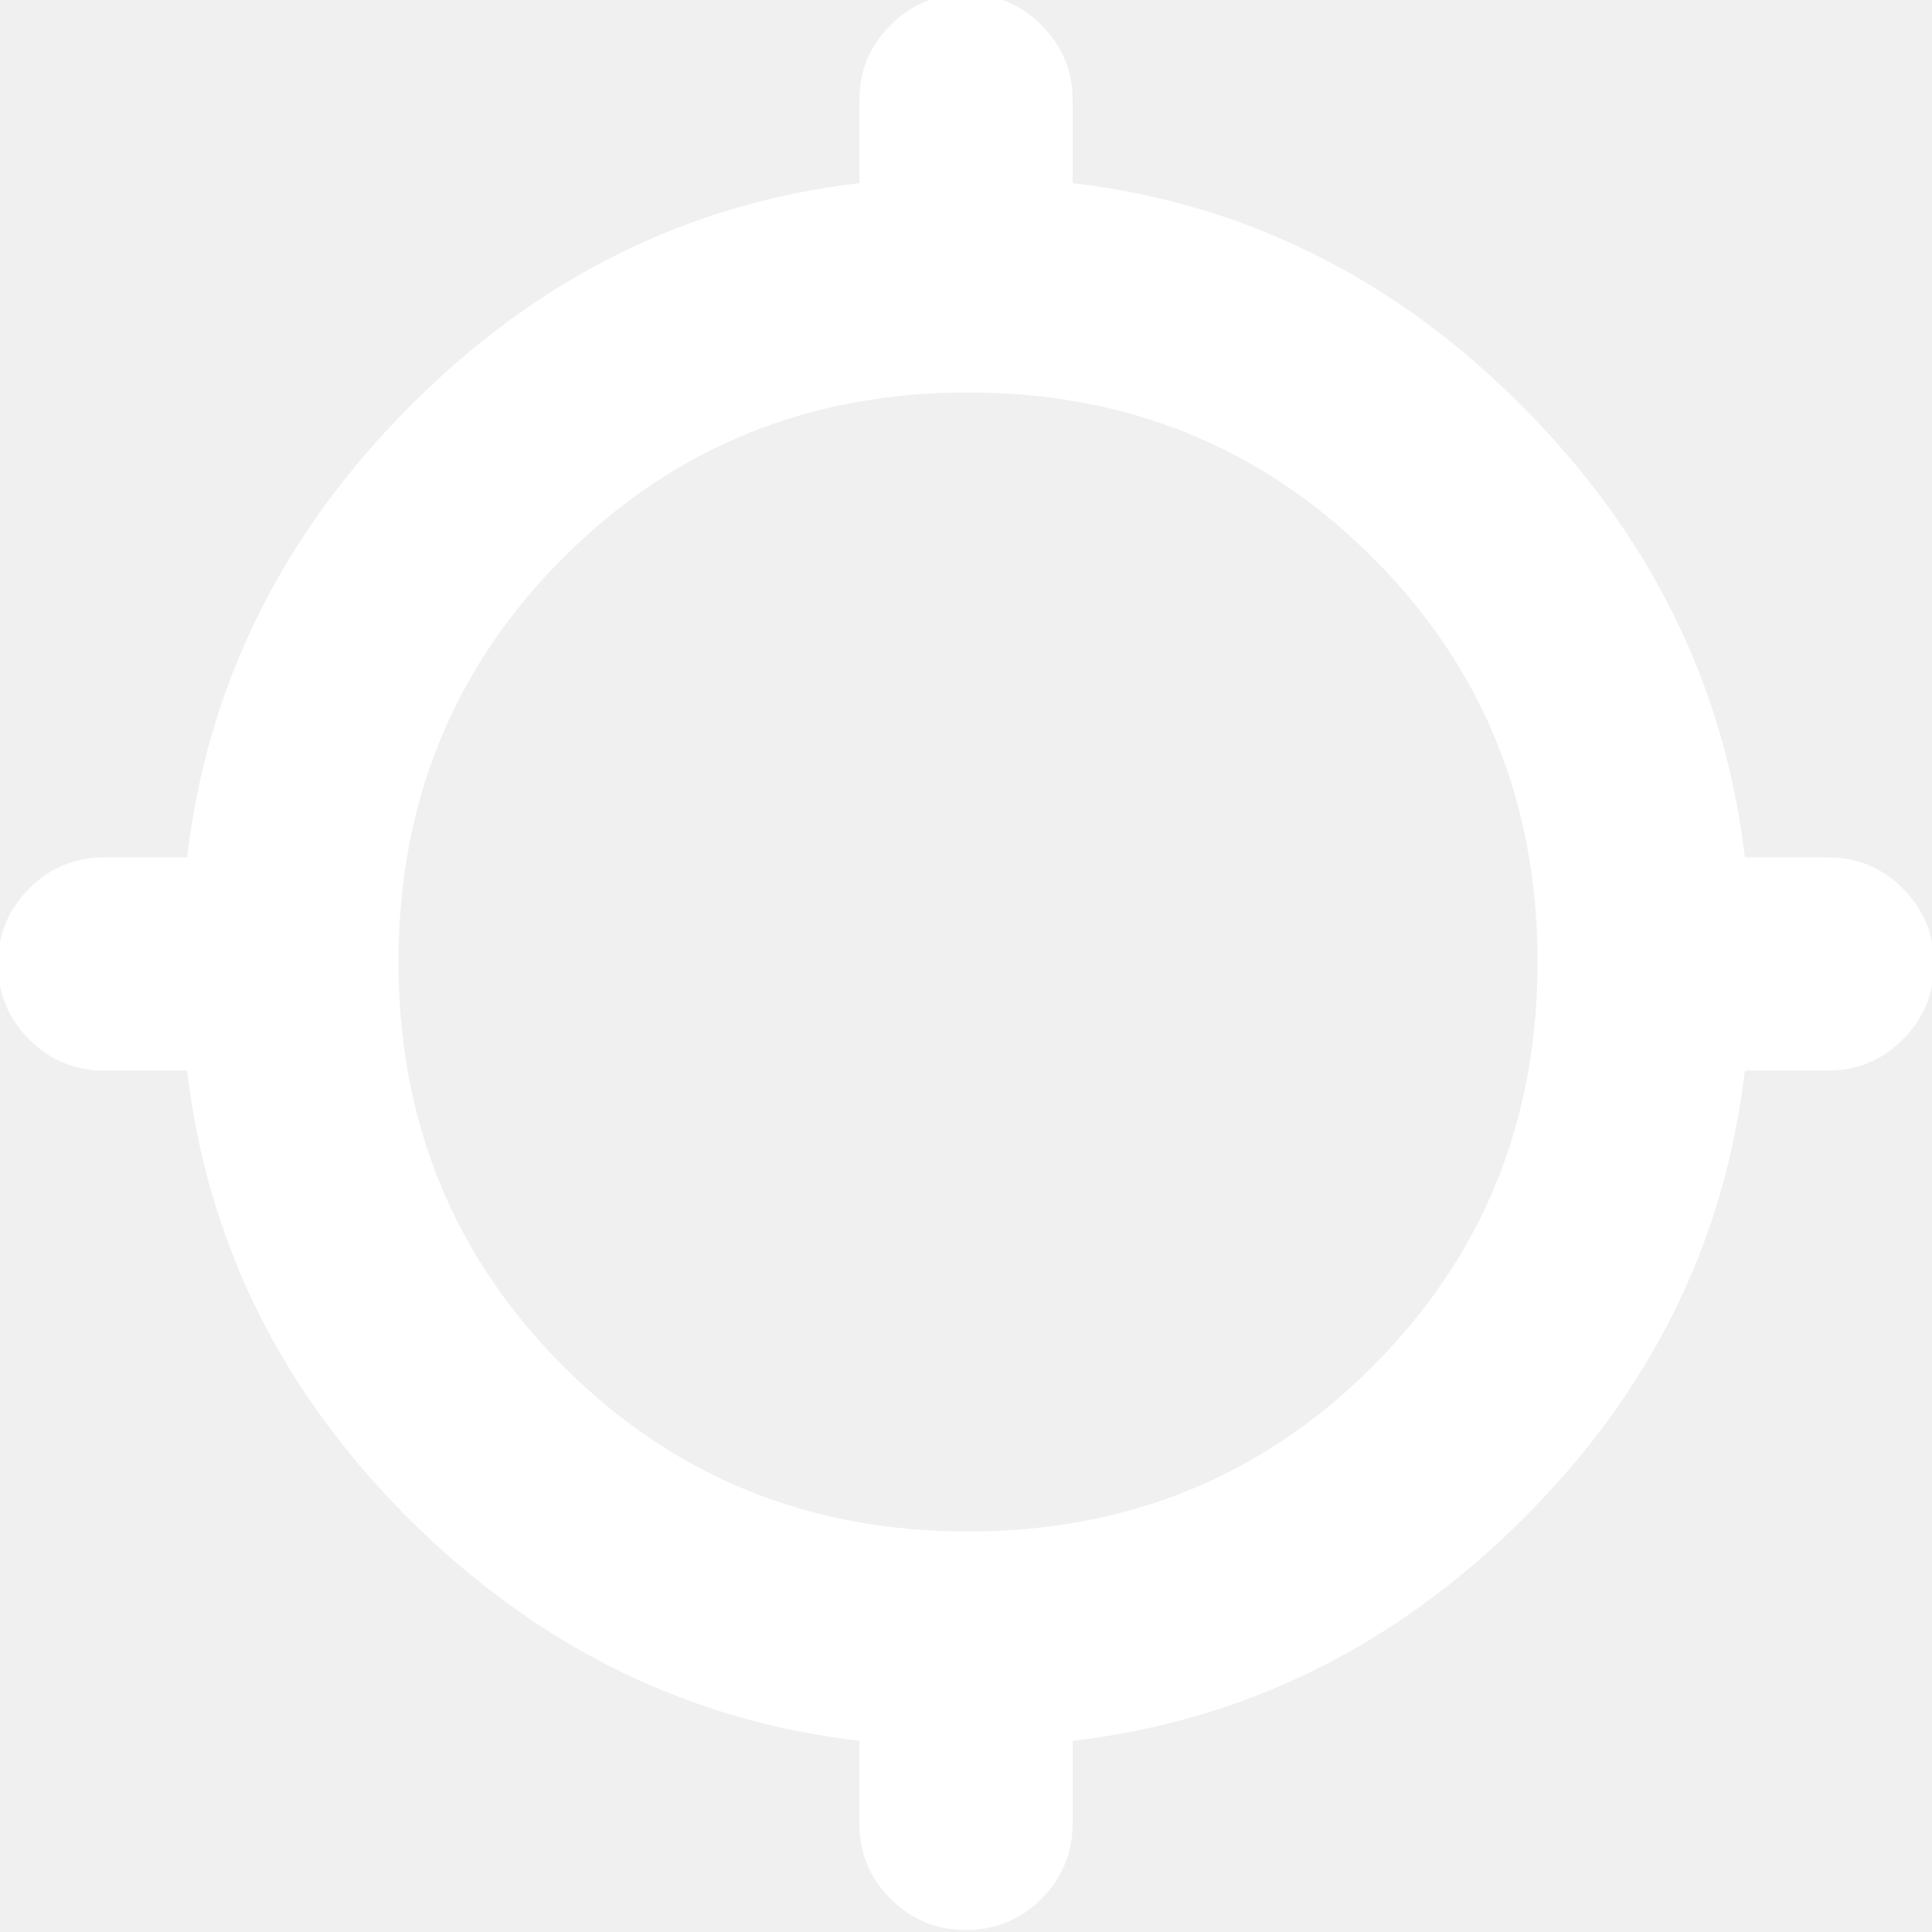
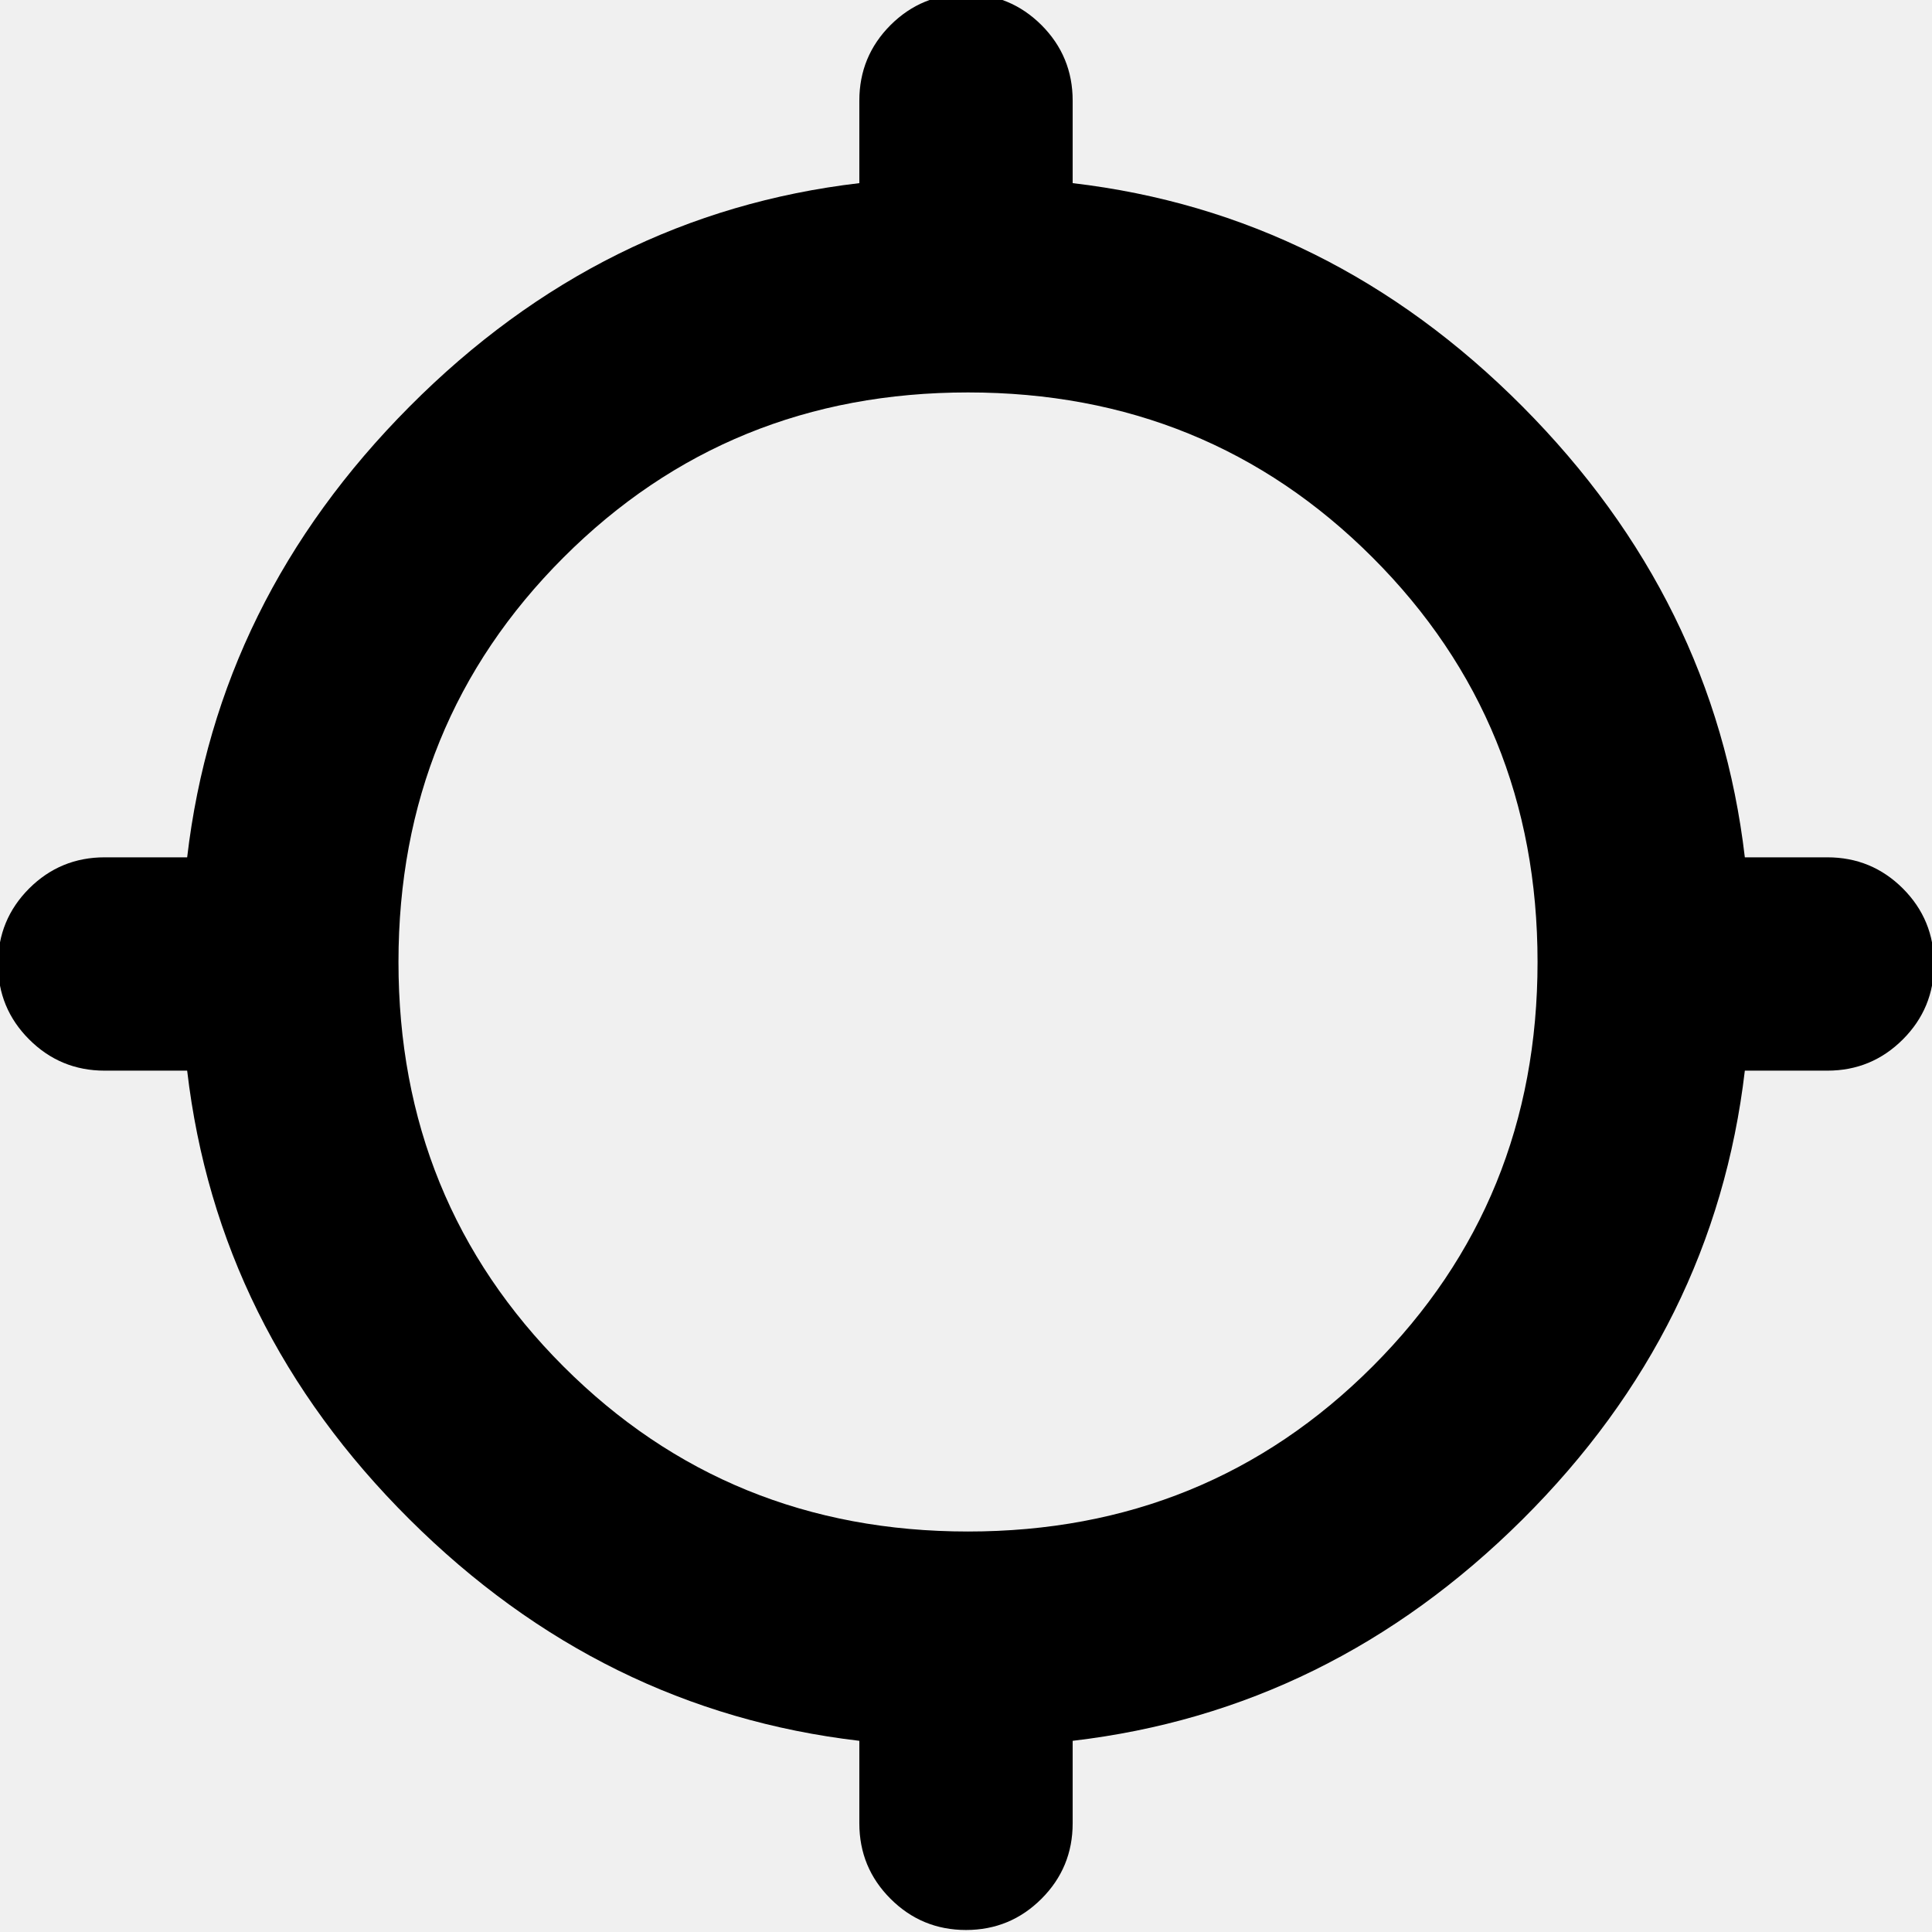
<svg xmlns="http://www.w3.org/2000/svg" height="24" width="24">
-   <path fill="#FFF" d="M12 23.975Q11.45 23.975 11.062 23.587Q10.675 23.2 10.675 22.65V21.625Q7.475 21.25 5.088 18.875Q2.7 16.5 2.325 13.3H1.3Q0.75 13.3 0.362 12.912Q-0.025 12.525 -0.025 11.975Q-0.025 11.425 0.362 11.037Q0.75 10.65 1.3 10.65H2.325Q2.7 7.45 5.088 5.05Q7.475 2.65 10.675 2.275V1.25Q10.675 0.7 11.062 0.312Q11.45 -0.075 12 -0.075Q12.55 -0.075 12.938 0.312Q13.325 0.7 13.325 1.25V2.275Q16.525 2.65 18.913 5.05Q21.3 7.45 21.675 10.65H22.7Q23.25 10.65 23.638 11.037Q24.025 11.425 24.025 11.975Q24.025 12.525 23.638 12.912Q23.25 13.3 22.7 13.3H21.675Q21.3 16.5 18.913 18.875Q16.525 21.25 13.325 21.625V22.65Q13.325 23.2 12.938 23.587Q12.55 23.975 12 23.975ZM12.025 19.025Q15 19.025 17.05 16.975Q19.1 14.925 19.1 11.95Q19.1 8.975 17.05 6.925Q15 4.875 12.025 4.875Q9.05 4.875 7 6.925Q4.95 8.975 4.95 11.95Q4.95 14.925 7 16.975Q9.05 19.025 12.025 19.025Z" />
+   <path d="M12 23.975Q11.45 23.975 11.062 23.587Q10.675 23.2 10.675 22.65V21.625Q7.475 21.25 5.088 18.875Q2.7 16.5 2.325 13.3H1.3Q0.75 13.3 0.362 12.912Q-0.025 12.525 -0.025 11.975Q-0.025 11.425 0.362 11.037Q0.75 10.65 1.3 10.65H2.325Q2.7 7.45 5.088 5.05Q7.475 2.65 10.675 2.275V1.25Q10.675 0.7 11.062 0.312Q11.45 -0.075 12 -0.075Q12.55 -0.075 12.938 0.312Q13.325 0.7 13.325 1.25V2.275Q16.525 2.65 18.913 5.05Q21.3 7.45 21.675 10.65H22.7Q23.25 10.65 23.638 11.037Q24.025 11.425 24.025 11.975Q24.025 12.525 23.638 12.912Q23.25 13.3 22.7 13.3H21.675Q21.3 16.5 18.913 18.875Q16.525 21.25 13.325 21.625V22.65Q13.325 23.2 12.938 23.587Q12.55 23.975 12 23.975ZM12.025 19.025Q15 19.025 17.05 16.975Q19.1 14.925 19.1 11.95Q19.1 8.975 17.05 6.925Q15 4.875 12.025 4.875Q9.05 4.875 7 6.925Q4.95 8.975 4.95 11.95Q4.95 14.925 7 16.975Q9.05 19.025 12.025 19.025Z" />
</svg>
